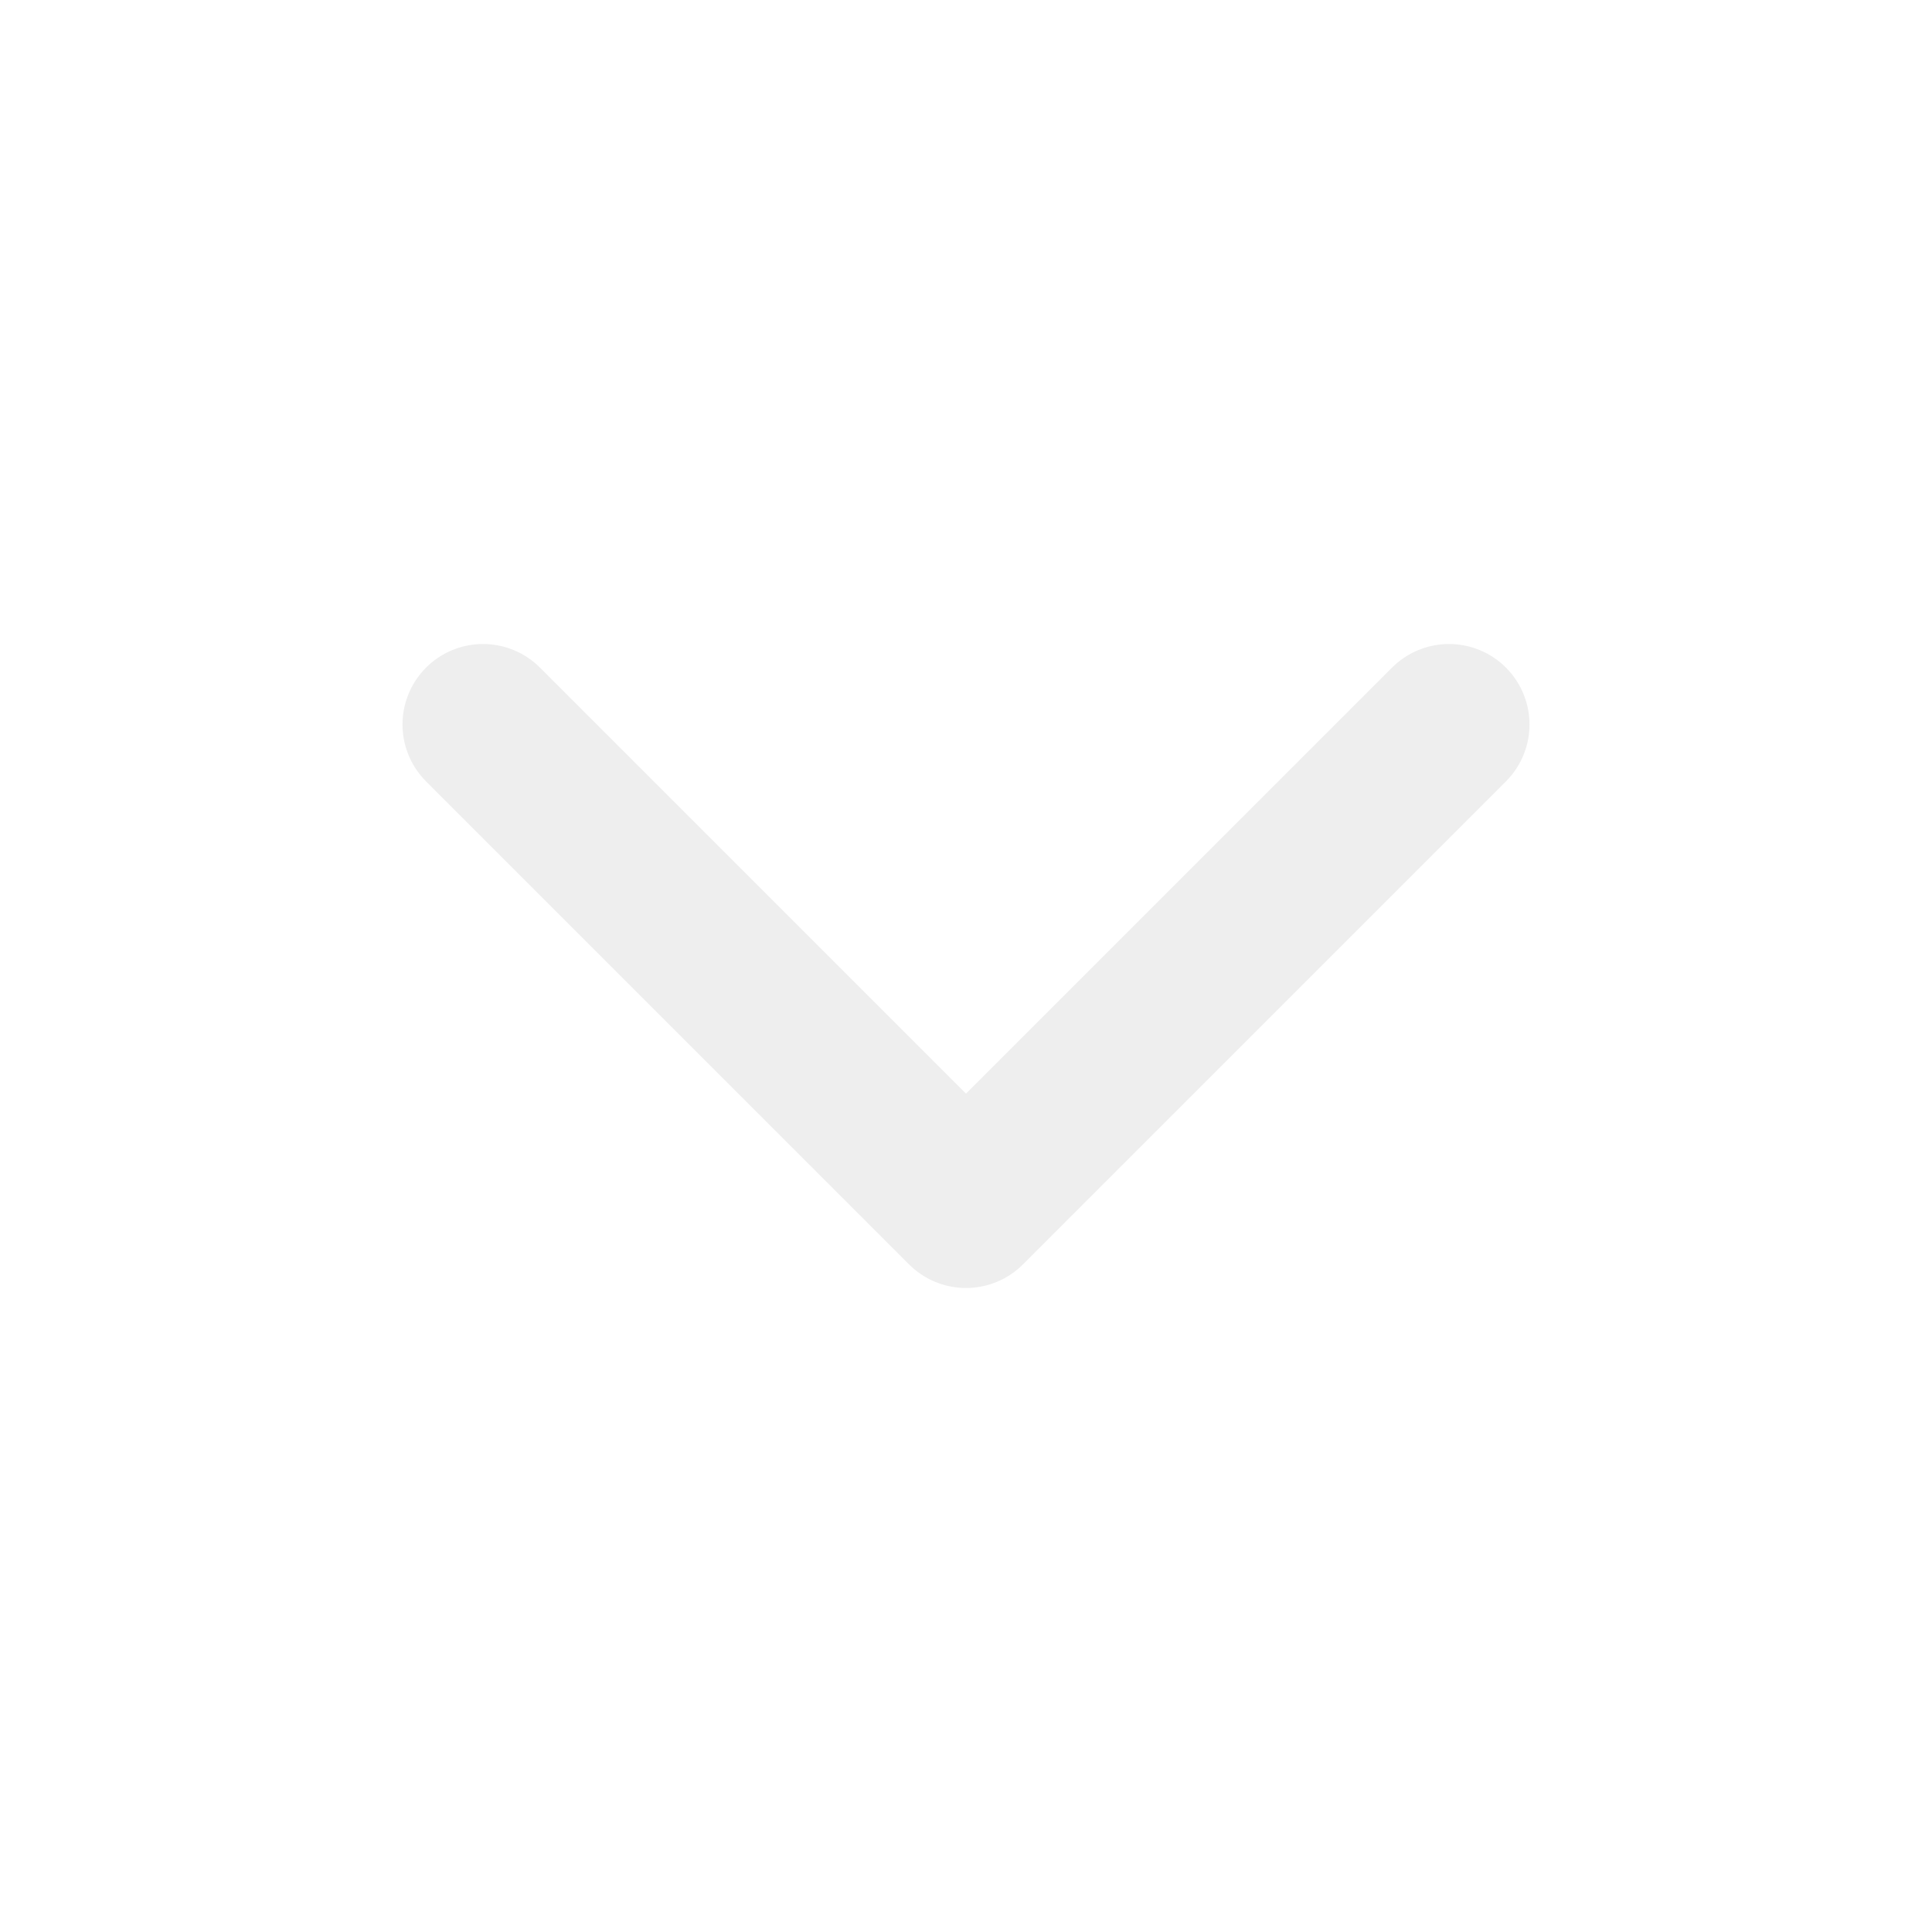
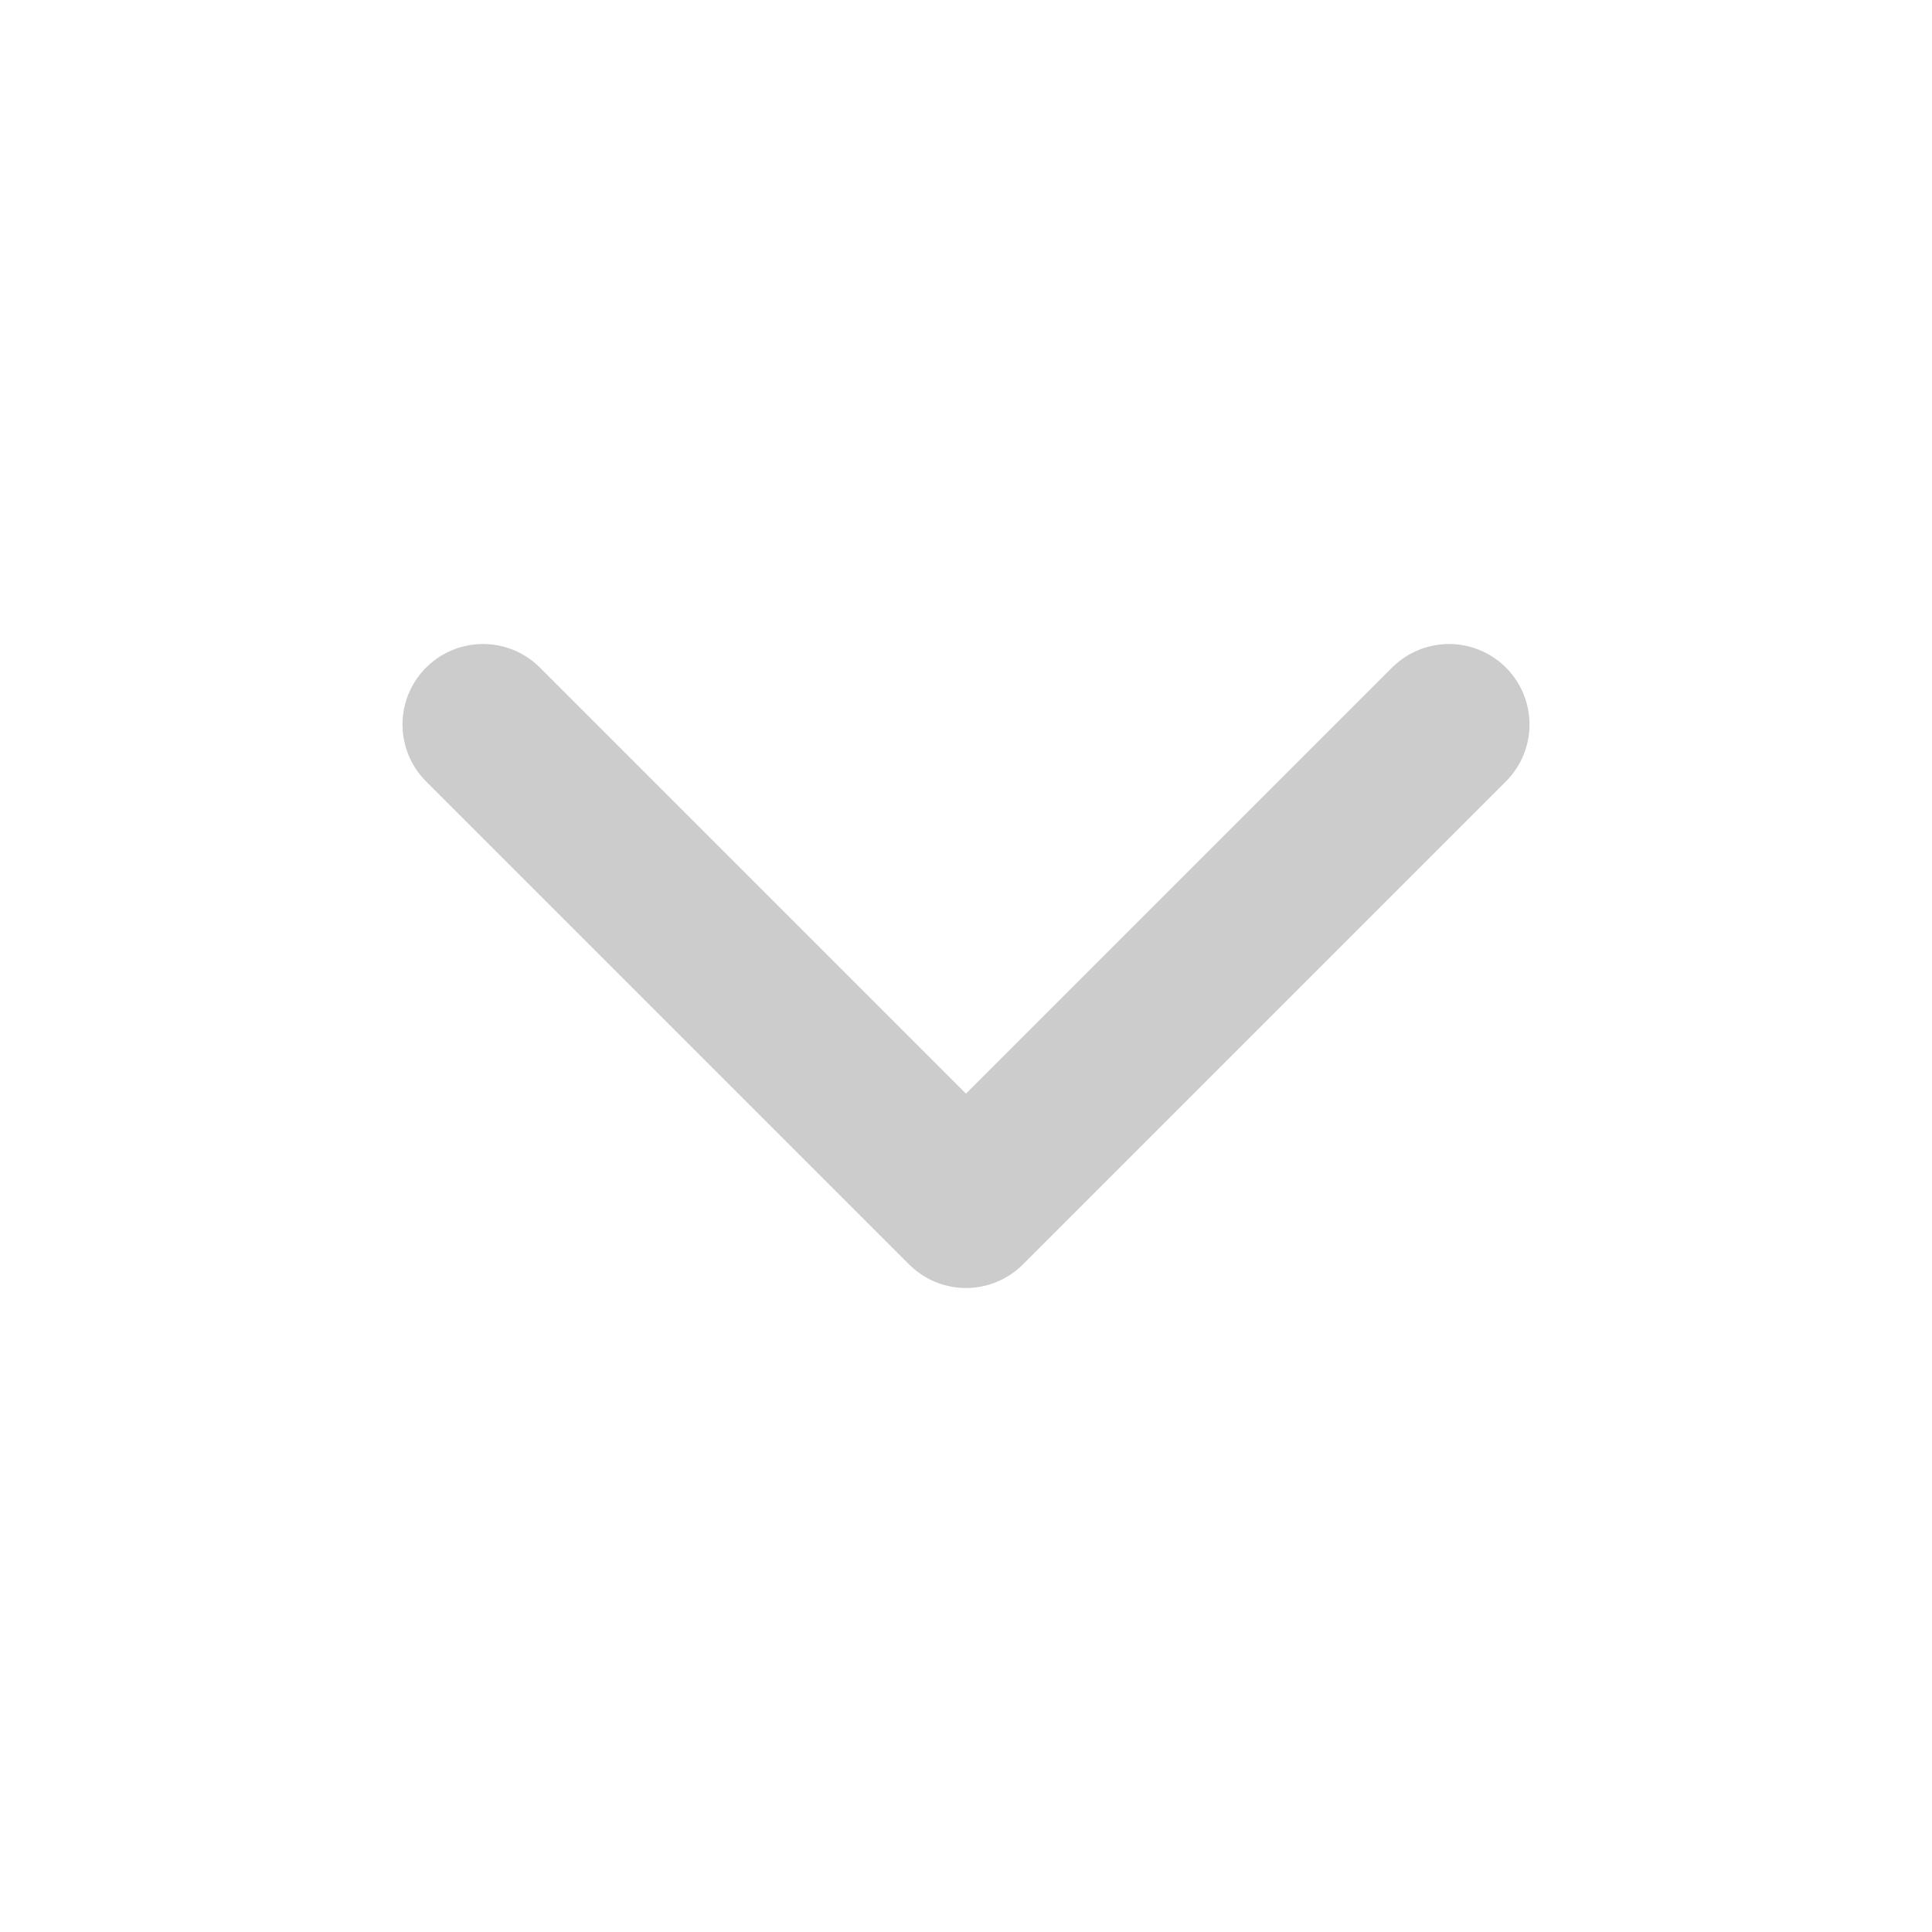
- <svg xmlns="http://www.w3.org/2000/svg" width="24" height="24" viewBox="0 0 24 24" fill="none" stroke="#eee" stroke-width="2" stroke-linecap="round" stroke-linejoin="round" class="feather feather-chevron-down">
+ <svg xmlns="http://www.w3.org/2000/svg" width="24" height="24" viewBox="0 0 24 24" fill="none" stroke="#ccc" stroke-width="2" stroke-linecap="round" stroke-linejoin="round" class="feather feather-chevron-down">
  <polyline points="6 9 12 15 18 9" />
</svg>
